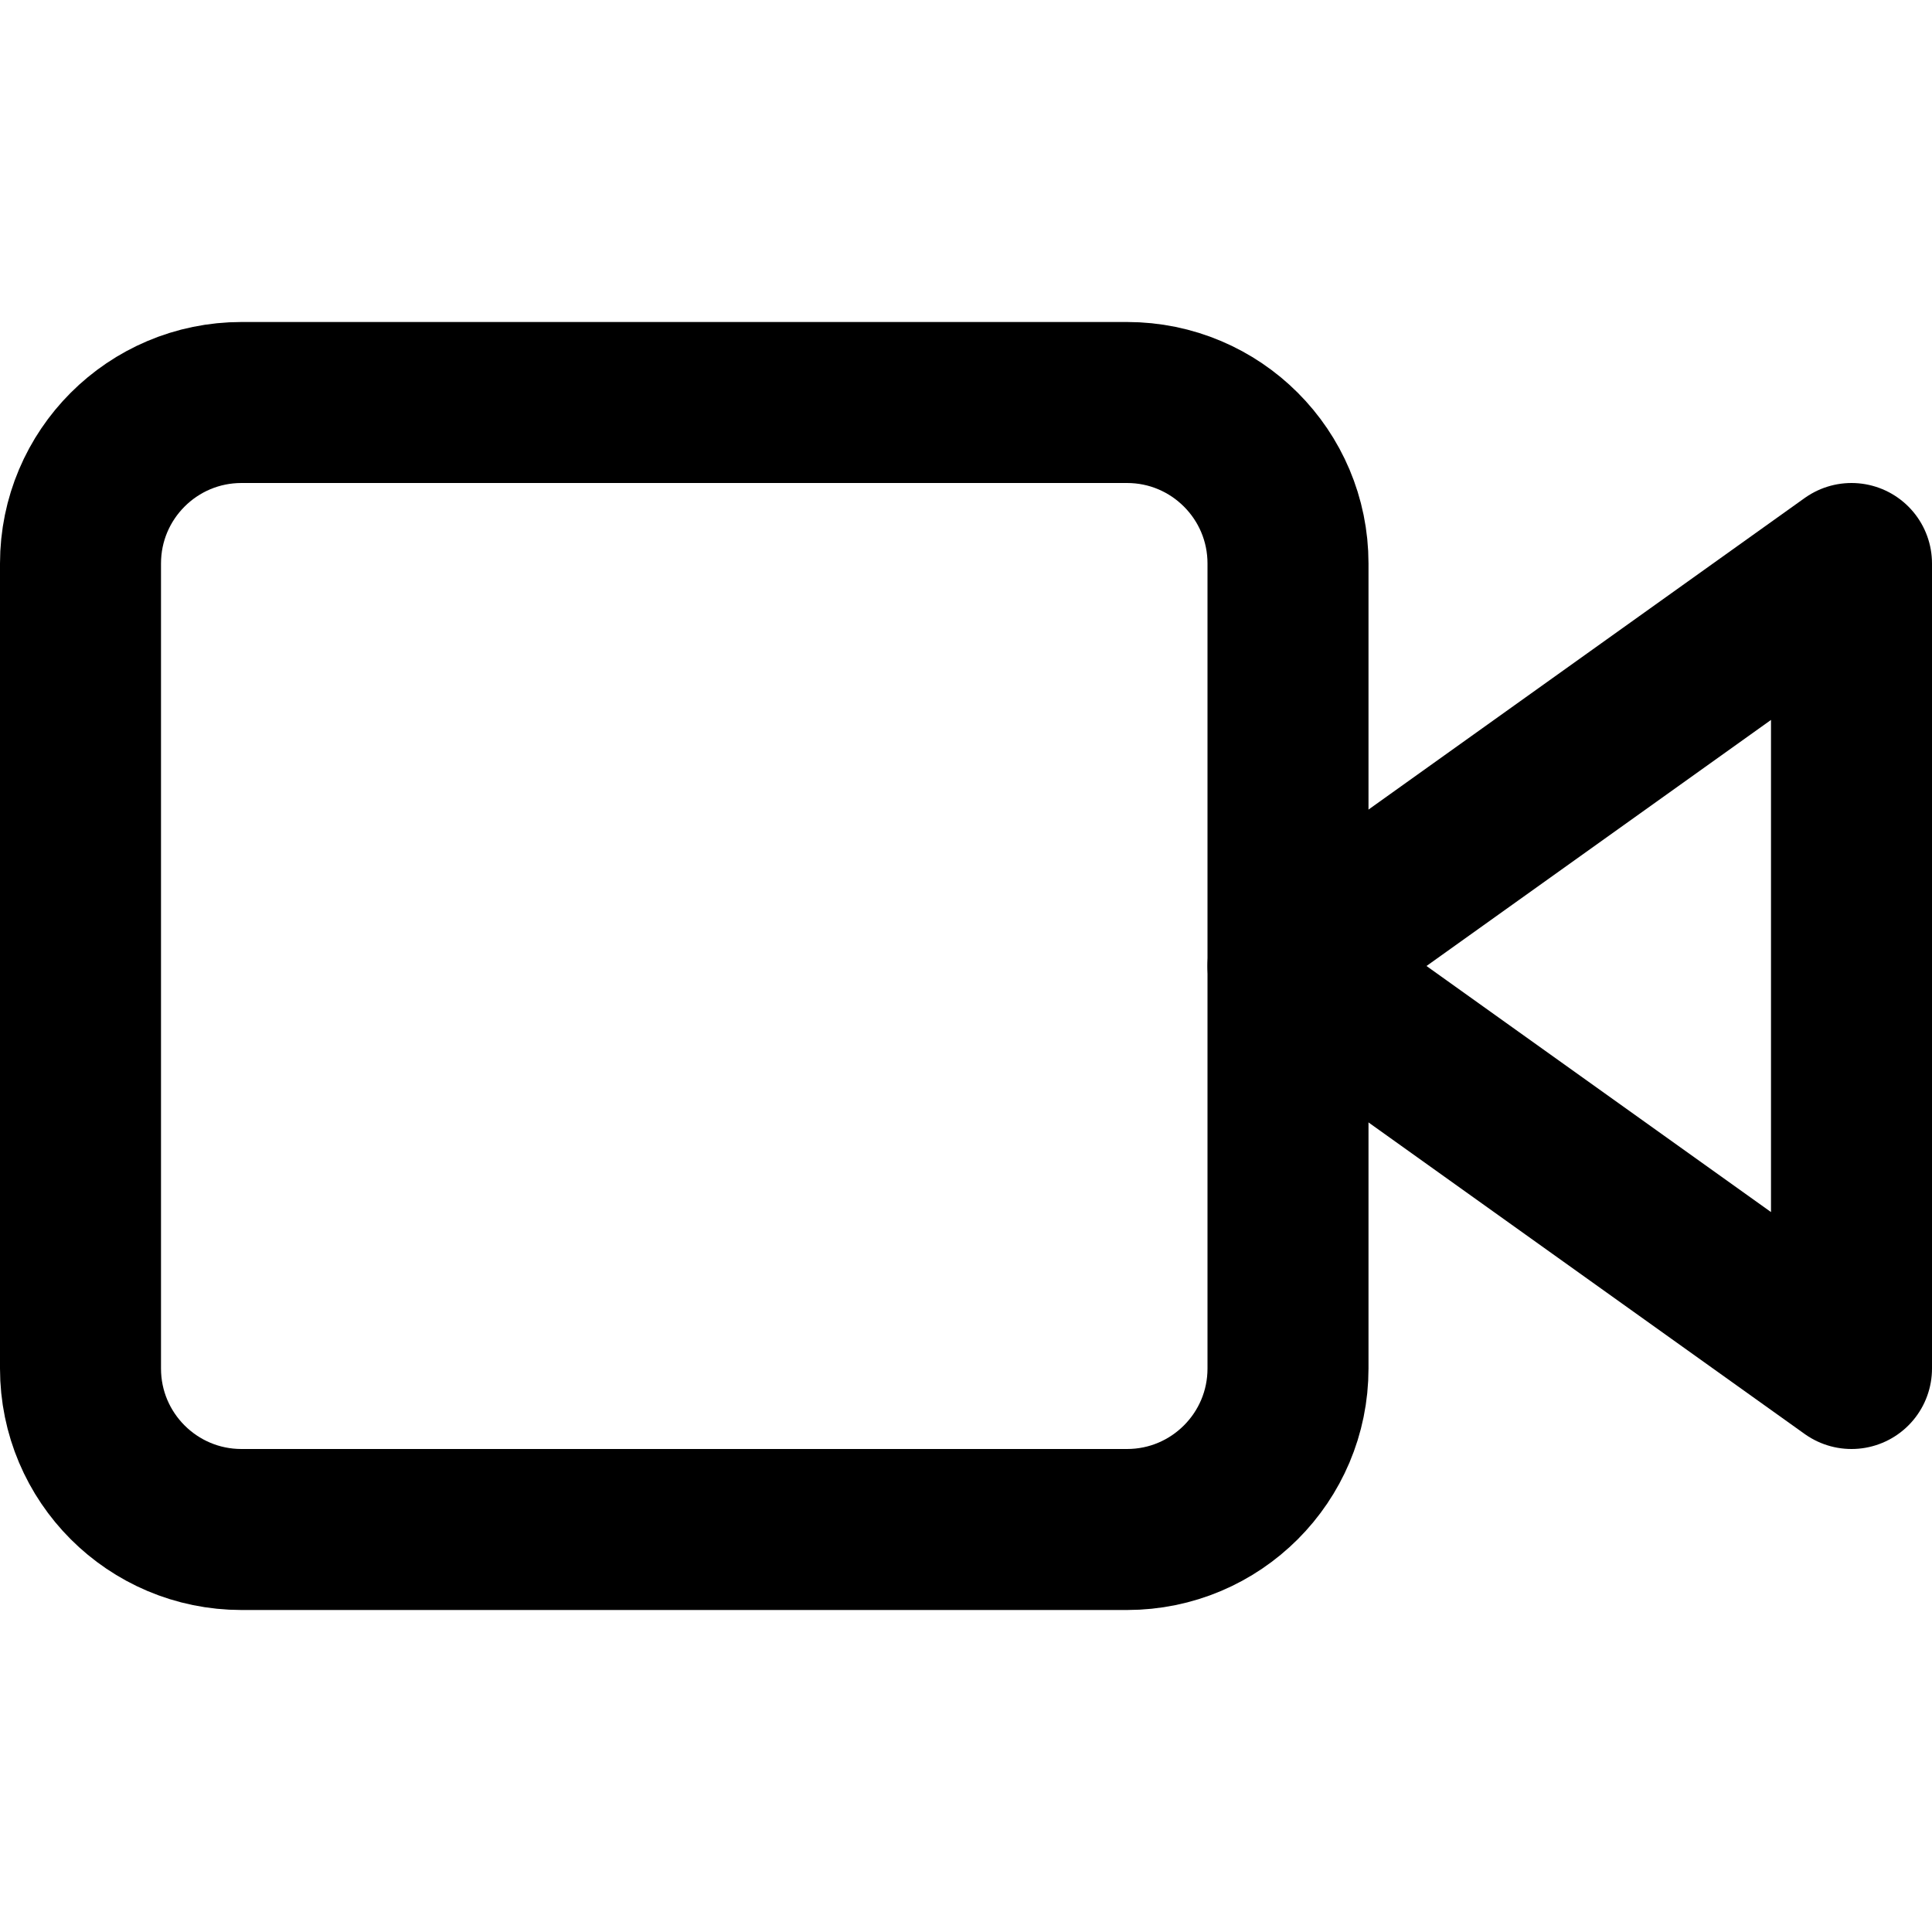
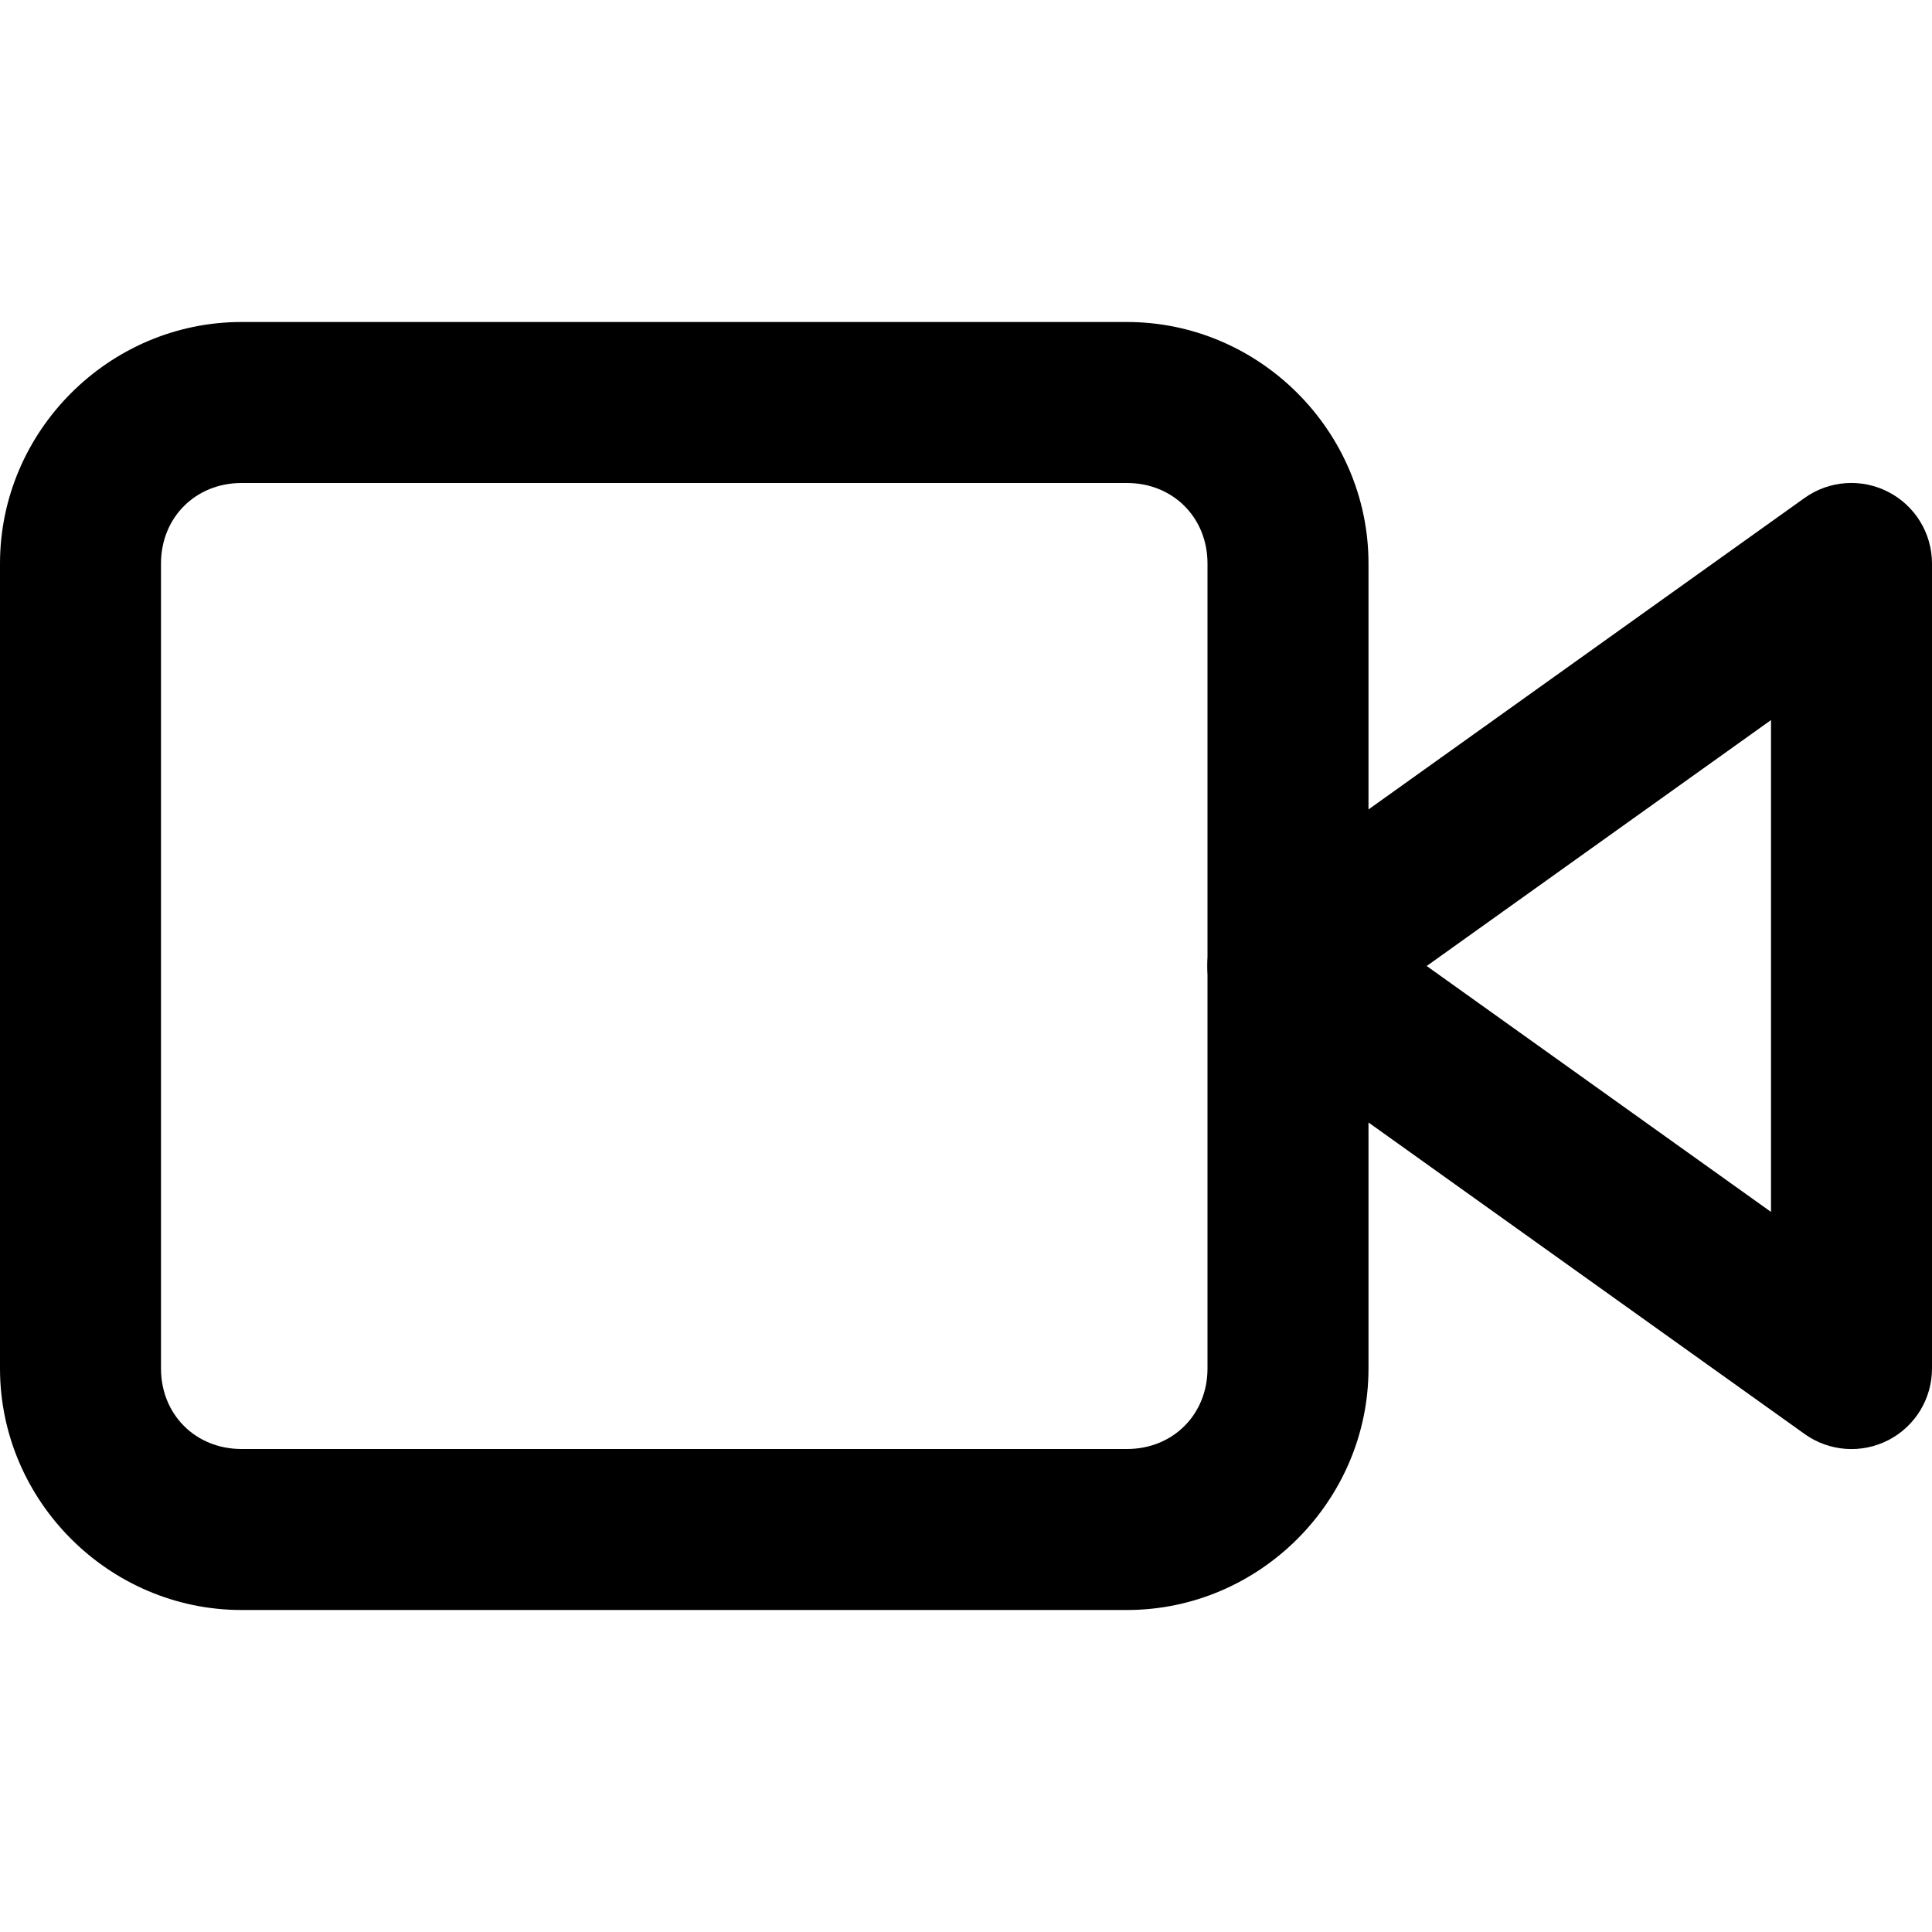
- <svg xmlns="http://www.w3.org/2000/svg" width="32" height="32" viewBox="0 0 24 24" fill="none" stroke="currentColor" stroke-width="2" stroke-linecap="round" stroke-linejoin="round" class="feather feather-video">
-   <polygon points="23 7 16 12 23 17 23 7" />
-   <rect x="1" y="5" width="15" height="14" rx="2" ry="2" />
+ <svg xmlns="http://www.w3.org/2000/svg" width="32" height="32" viewBox="0 0 24 24" fill="none" stroke="currentColor" stroke-width="2" stroke-linecap="round" stroke-linejoin="round" class="feather feather-video" version="1.1" id="svg1">
+   <defs id="defs1" />
+   <path style="baseline-shift:baseline;display:inline;overflow:visible;vector-effect:none;fill:#000000;stroke:none;stroke-linecap:butt;stroke-linejoin:miter;enable-background:accumulate;stop-color:#000000;stop-opacity:1;opacity:1" d="m 23.457,6.111 a 1,1 0 0 0 -1.039,0.074 l -7,5 a 1,1 0 0 0 0,1.629 l 7,5 A 1,1 0 0 0 24,17 V 7 A 1,1 0 0 0 23.457,6.111 Z M 22,8.945 V 15.055 L 17.723,12 Z" id="polygon1" />
+   <path style="baseline-shift:baseline;display:inline;overflow:visible;vector-effect:none;fill:#000000;stroke:none;stroke-linecap:butt;stroke-linejoin:miter;enable-background:accumulate;stop-color:#000000;stop-opacity:1;opacity:1" d="M 3,4 C 1.355,4 0,5.355 0,7 v 10 c 0,1.645 1.355,3 3,3 h 11 c 1.645,0 3,-1.355 3,-3 V 7 C 17,5.355 15.645,4 14,4 Z m 0,2 h 11 c 0.571,0 1,0.429 1,1 v 10 c 0,0.571 -0.429,1 -1,1 H 3 C 2.429,18 2,17.571 2,17 V 7 C 2,6.429 2.429,6 3,6 Z" id="rect1" />
</svg>
